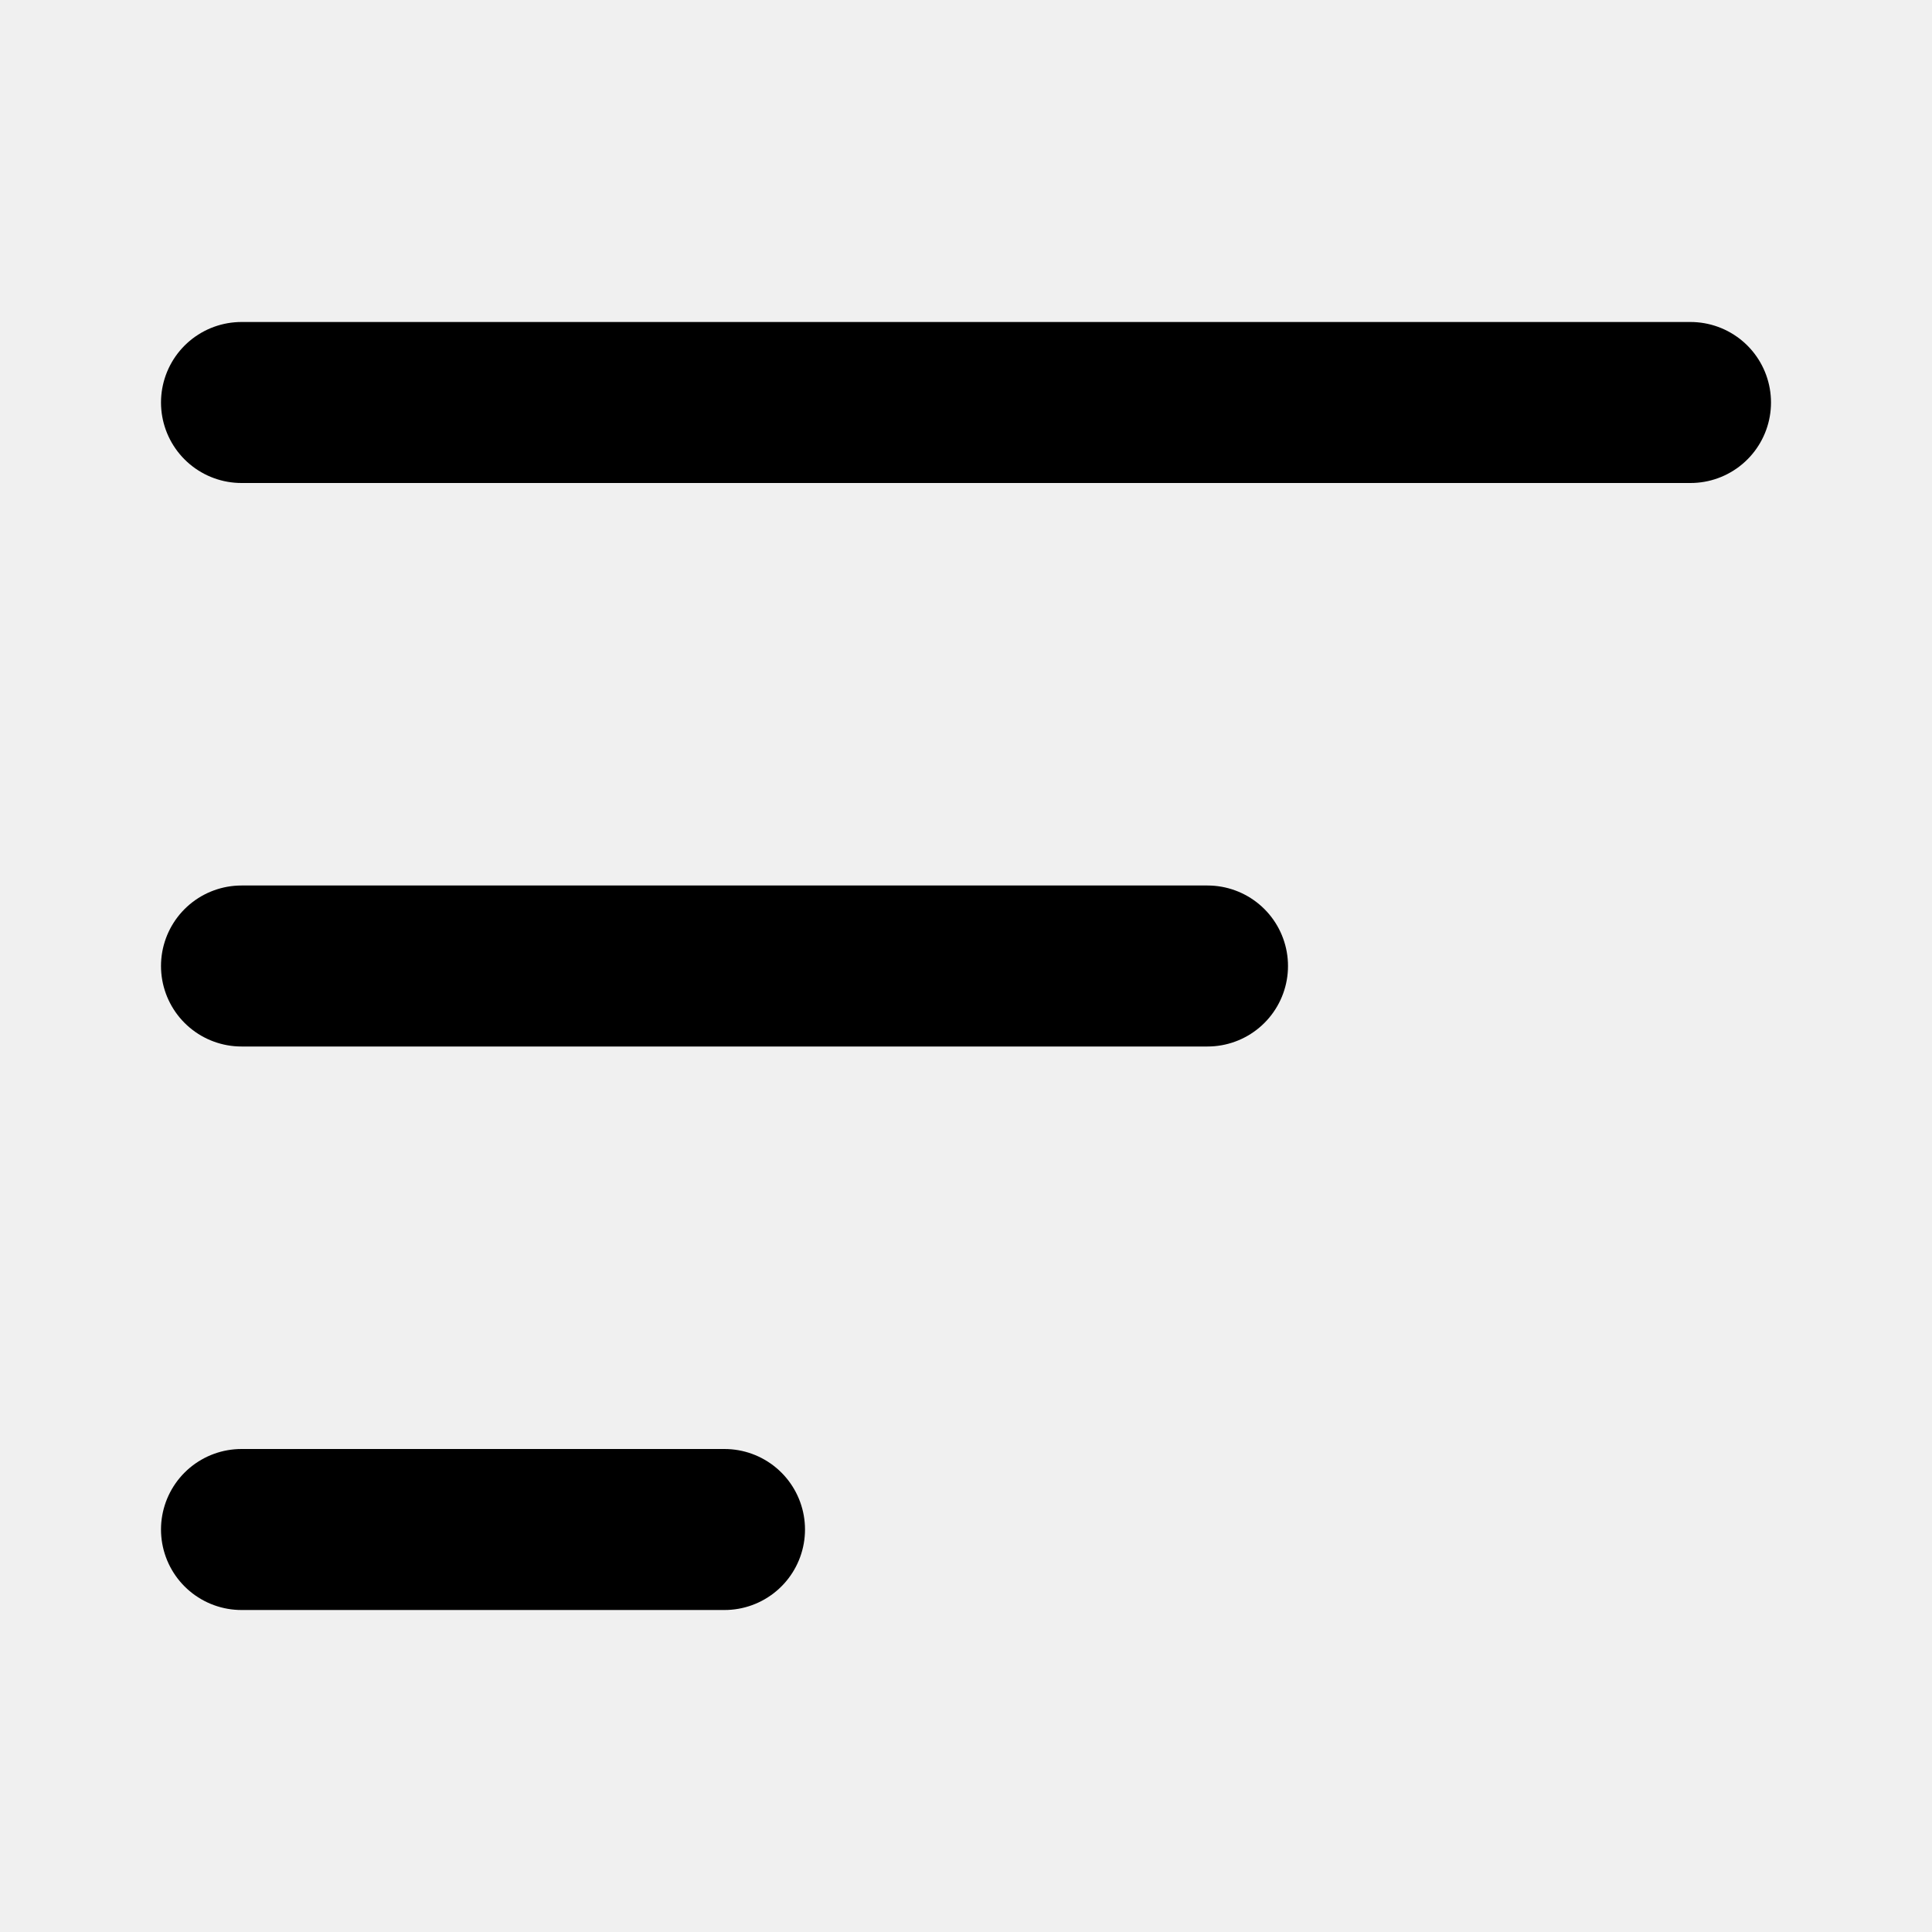
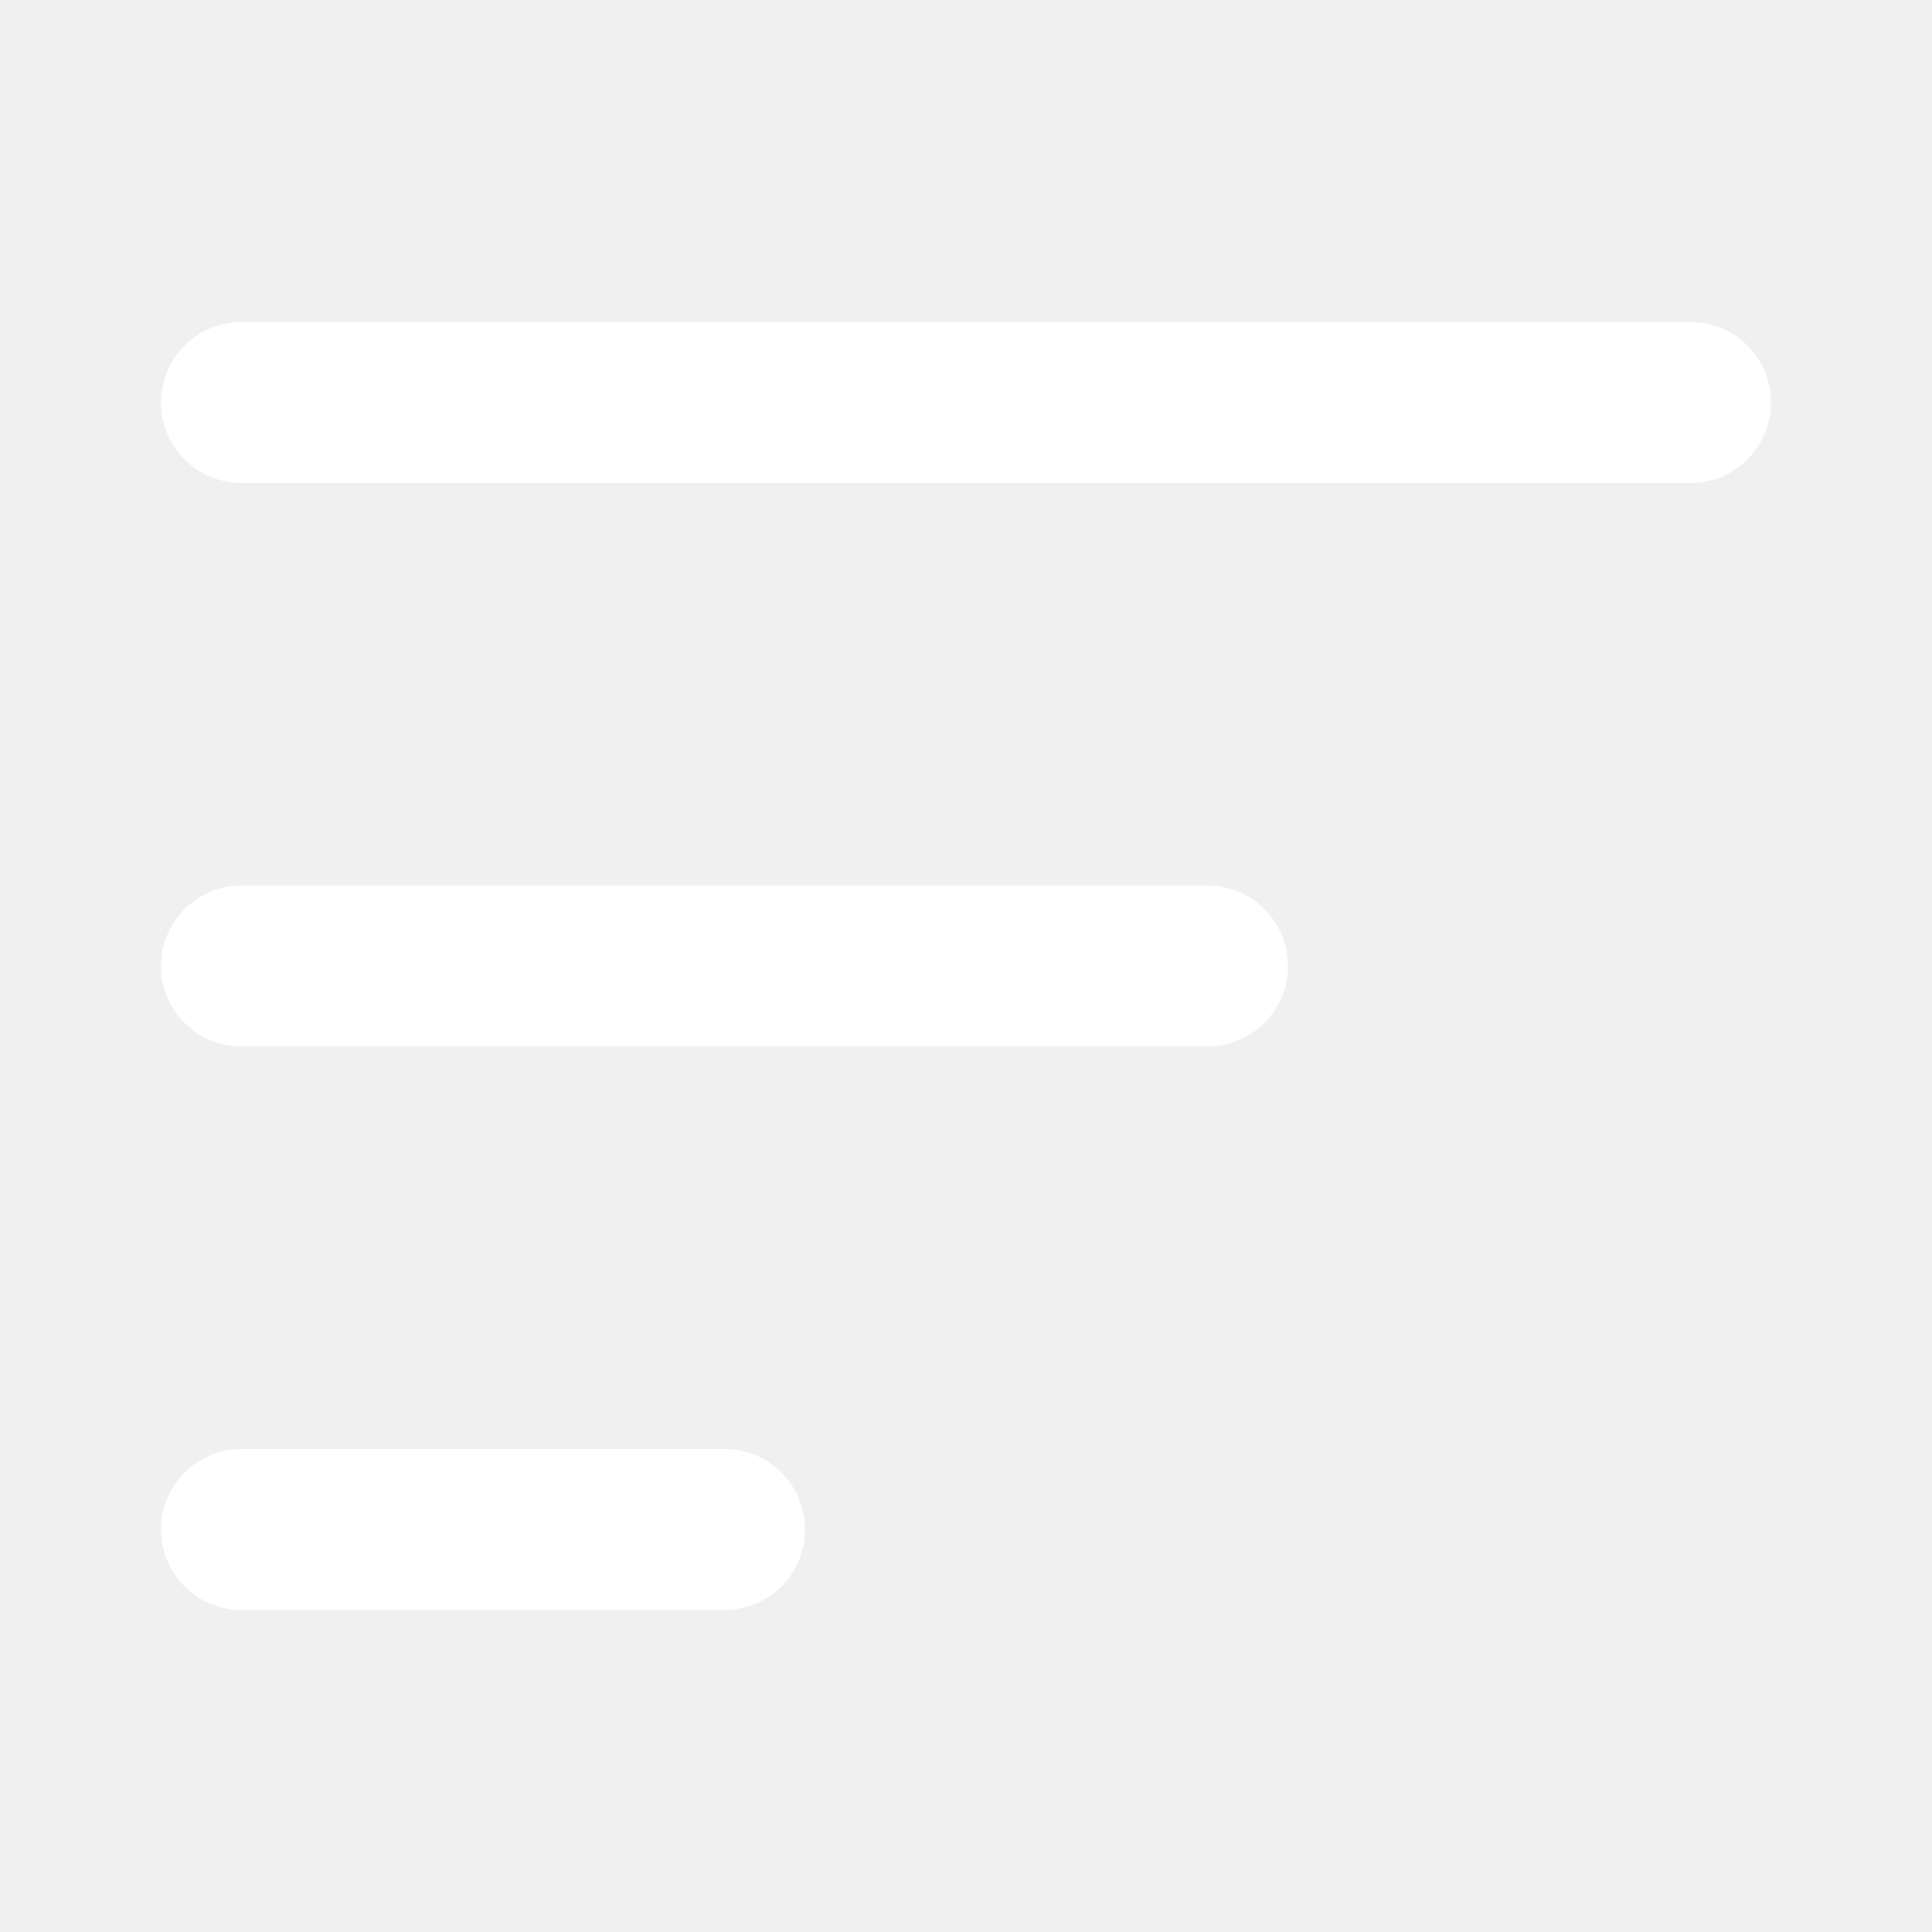
- <svg xmlns="http://www.w3.org/2000/svg" width="24" height="24" fill="none" stroke="currentColor" stroke-linecap="round" stroke-linejoin="round" stroke-width="2" viewBox="0 0 24 24">
-   <path d="M15 12H3M3 5h18M9 19H3" />
+ <svg xmlns="http://www.w3.org/2000/svg" width="24" height="24" fill="none" stroke="#fff" stroke-linecap="round" stroke-linejoin="round" stroke-width="2" viewBox="0 0 24 24">
+   <path d="M15 12H3m0-7h18M9 19H3" />
</svg>
